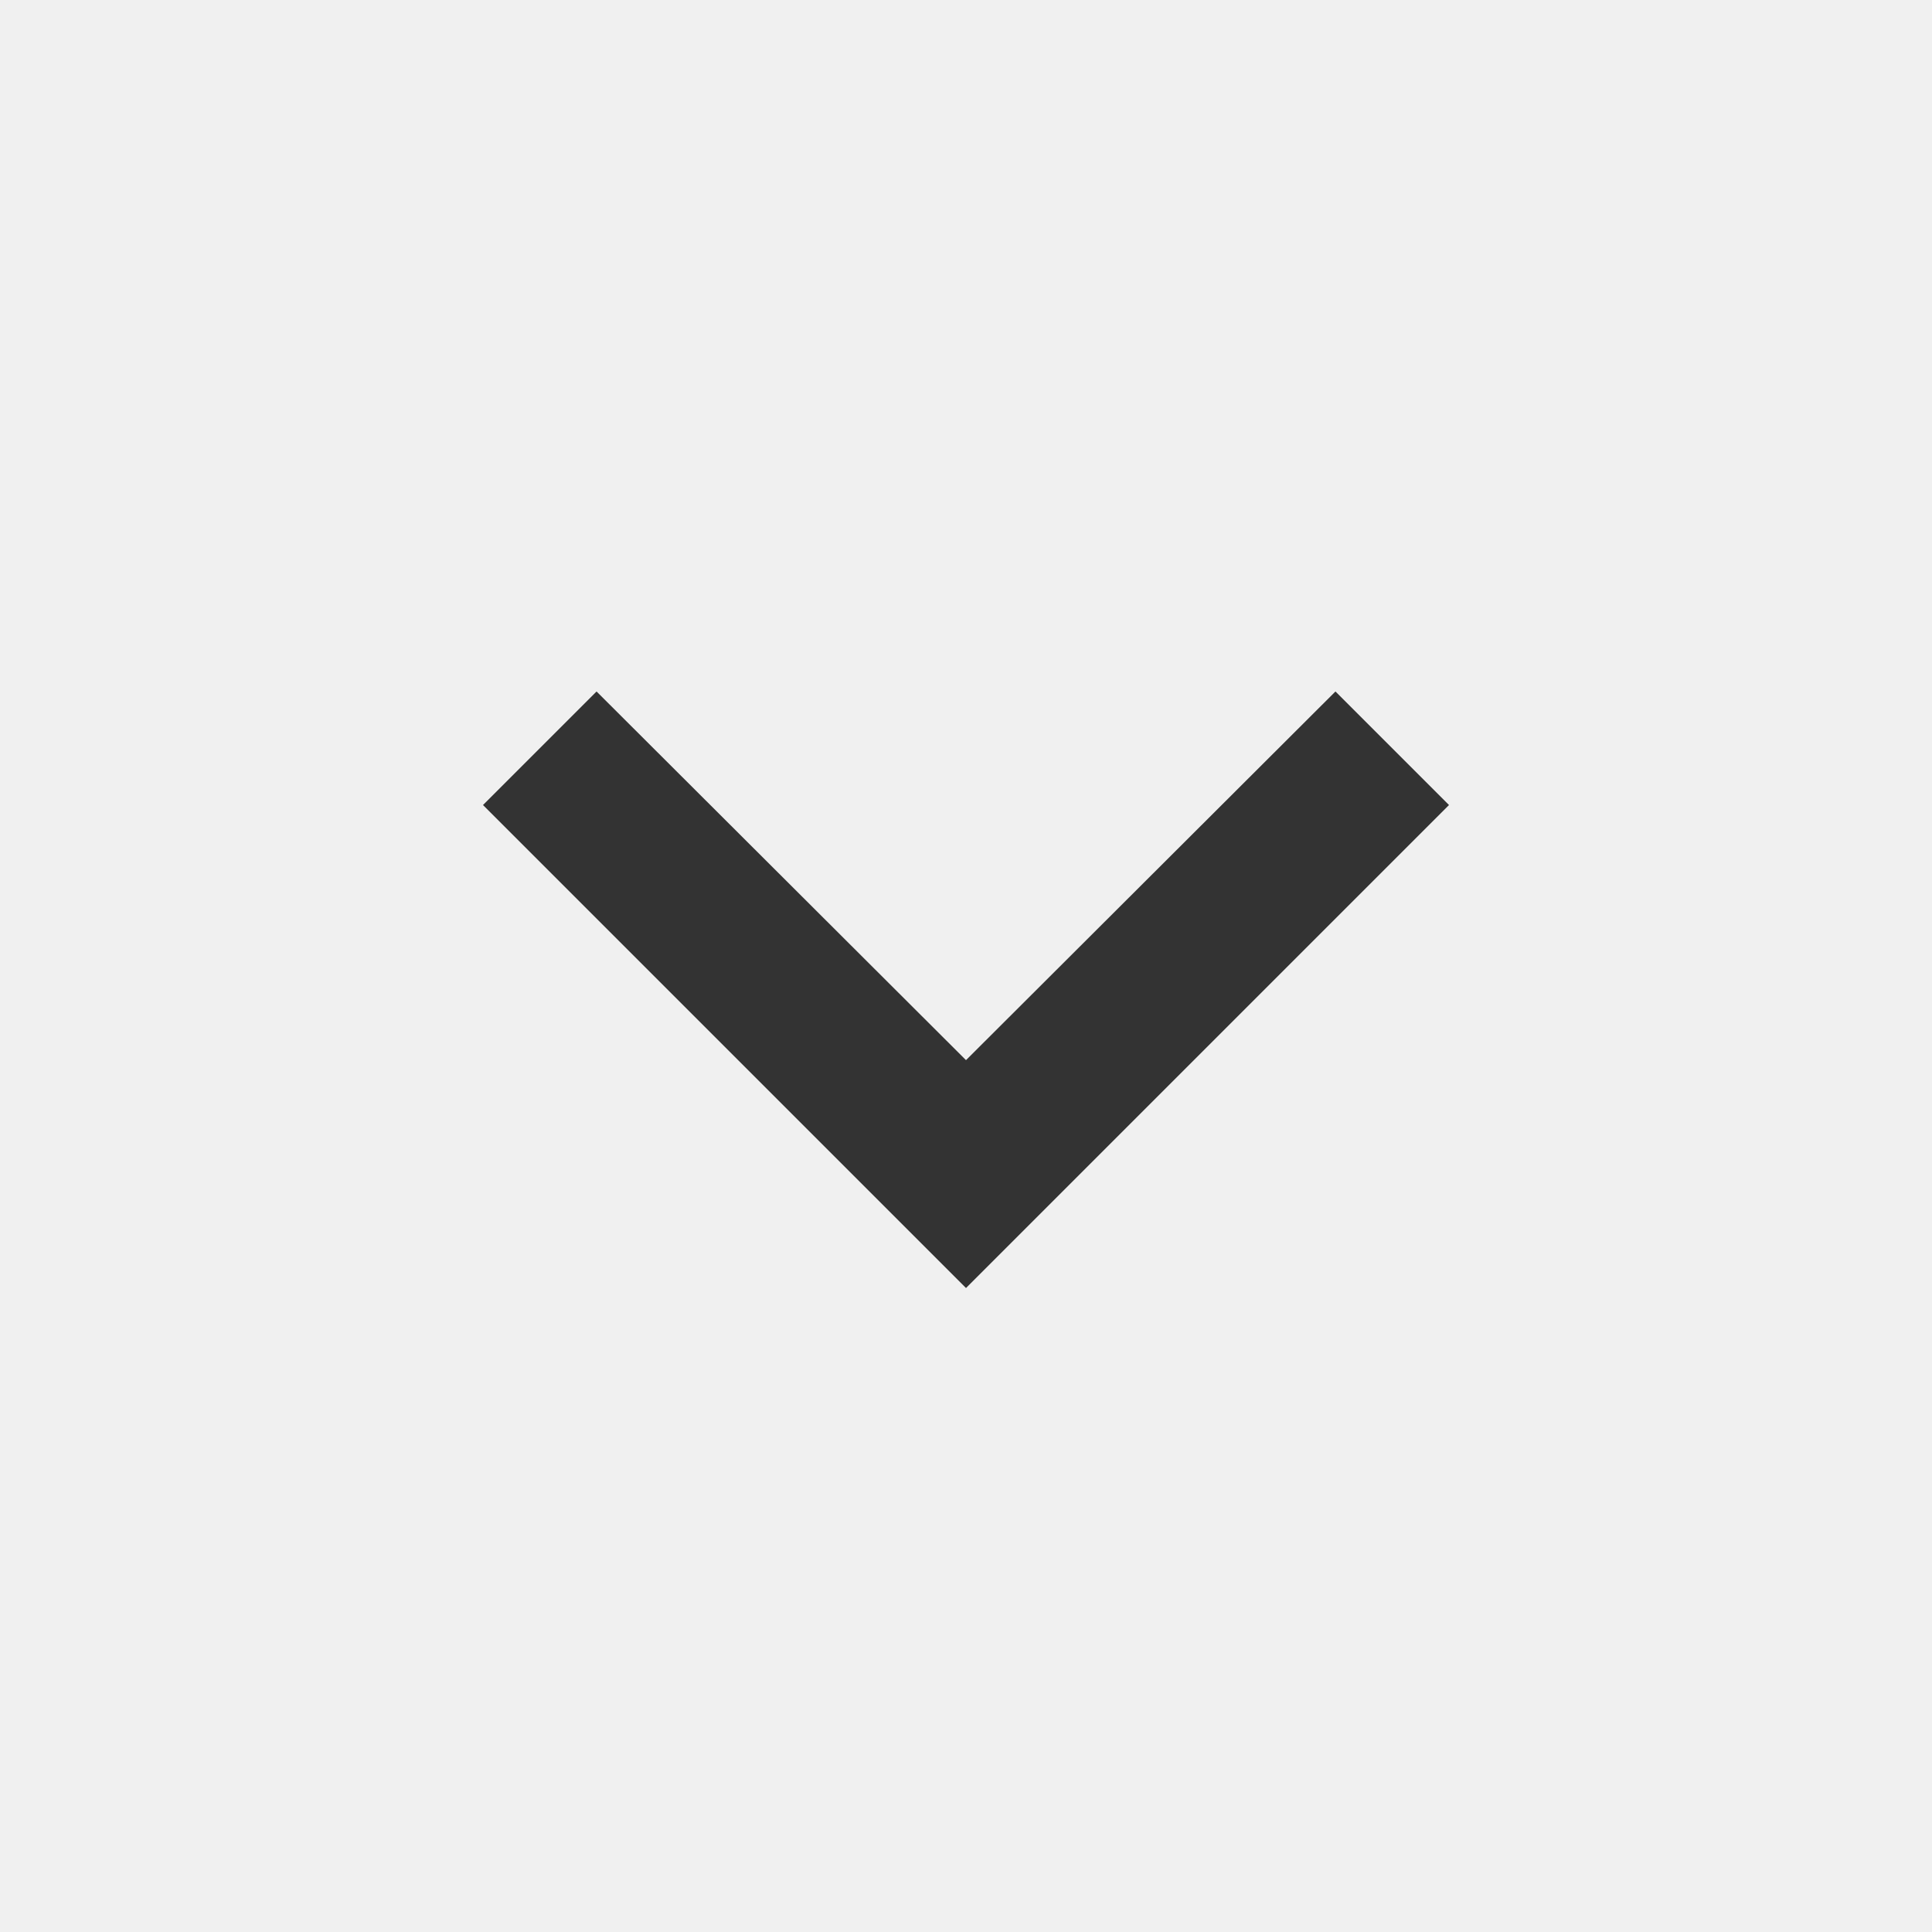
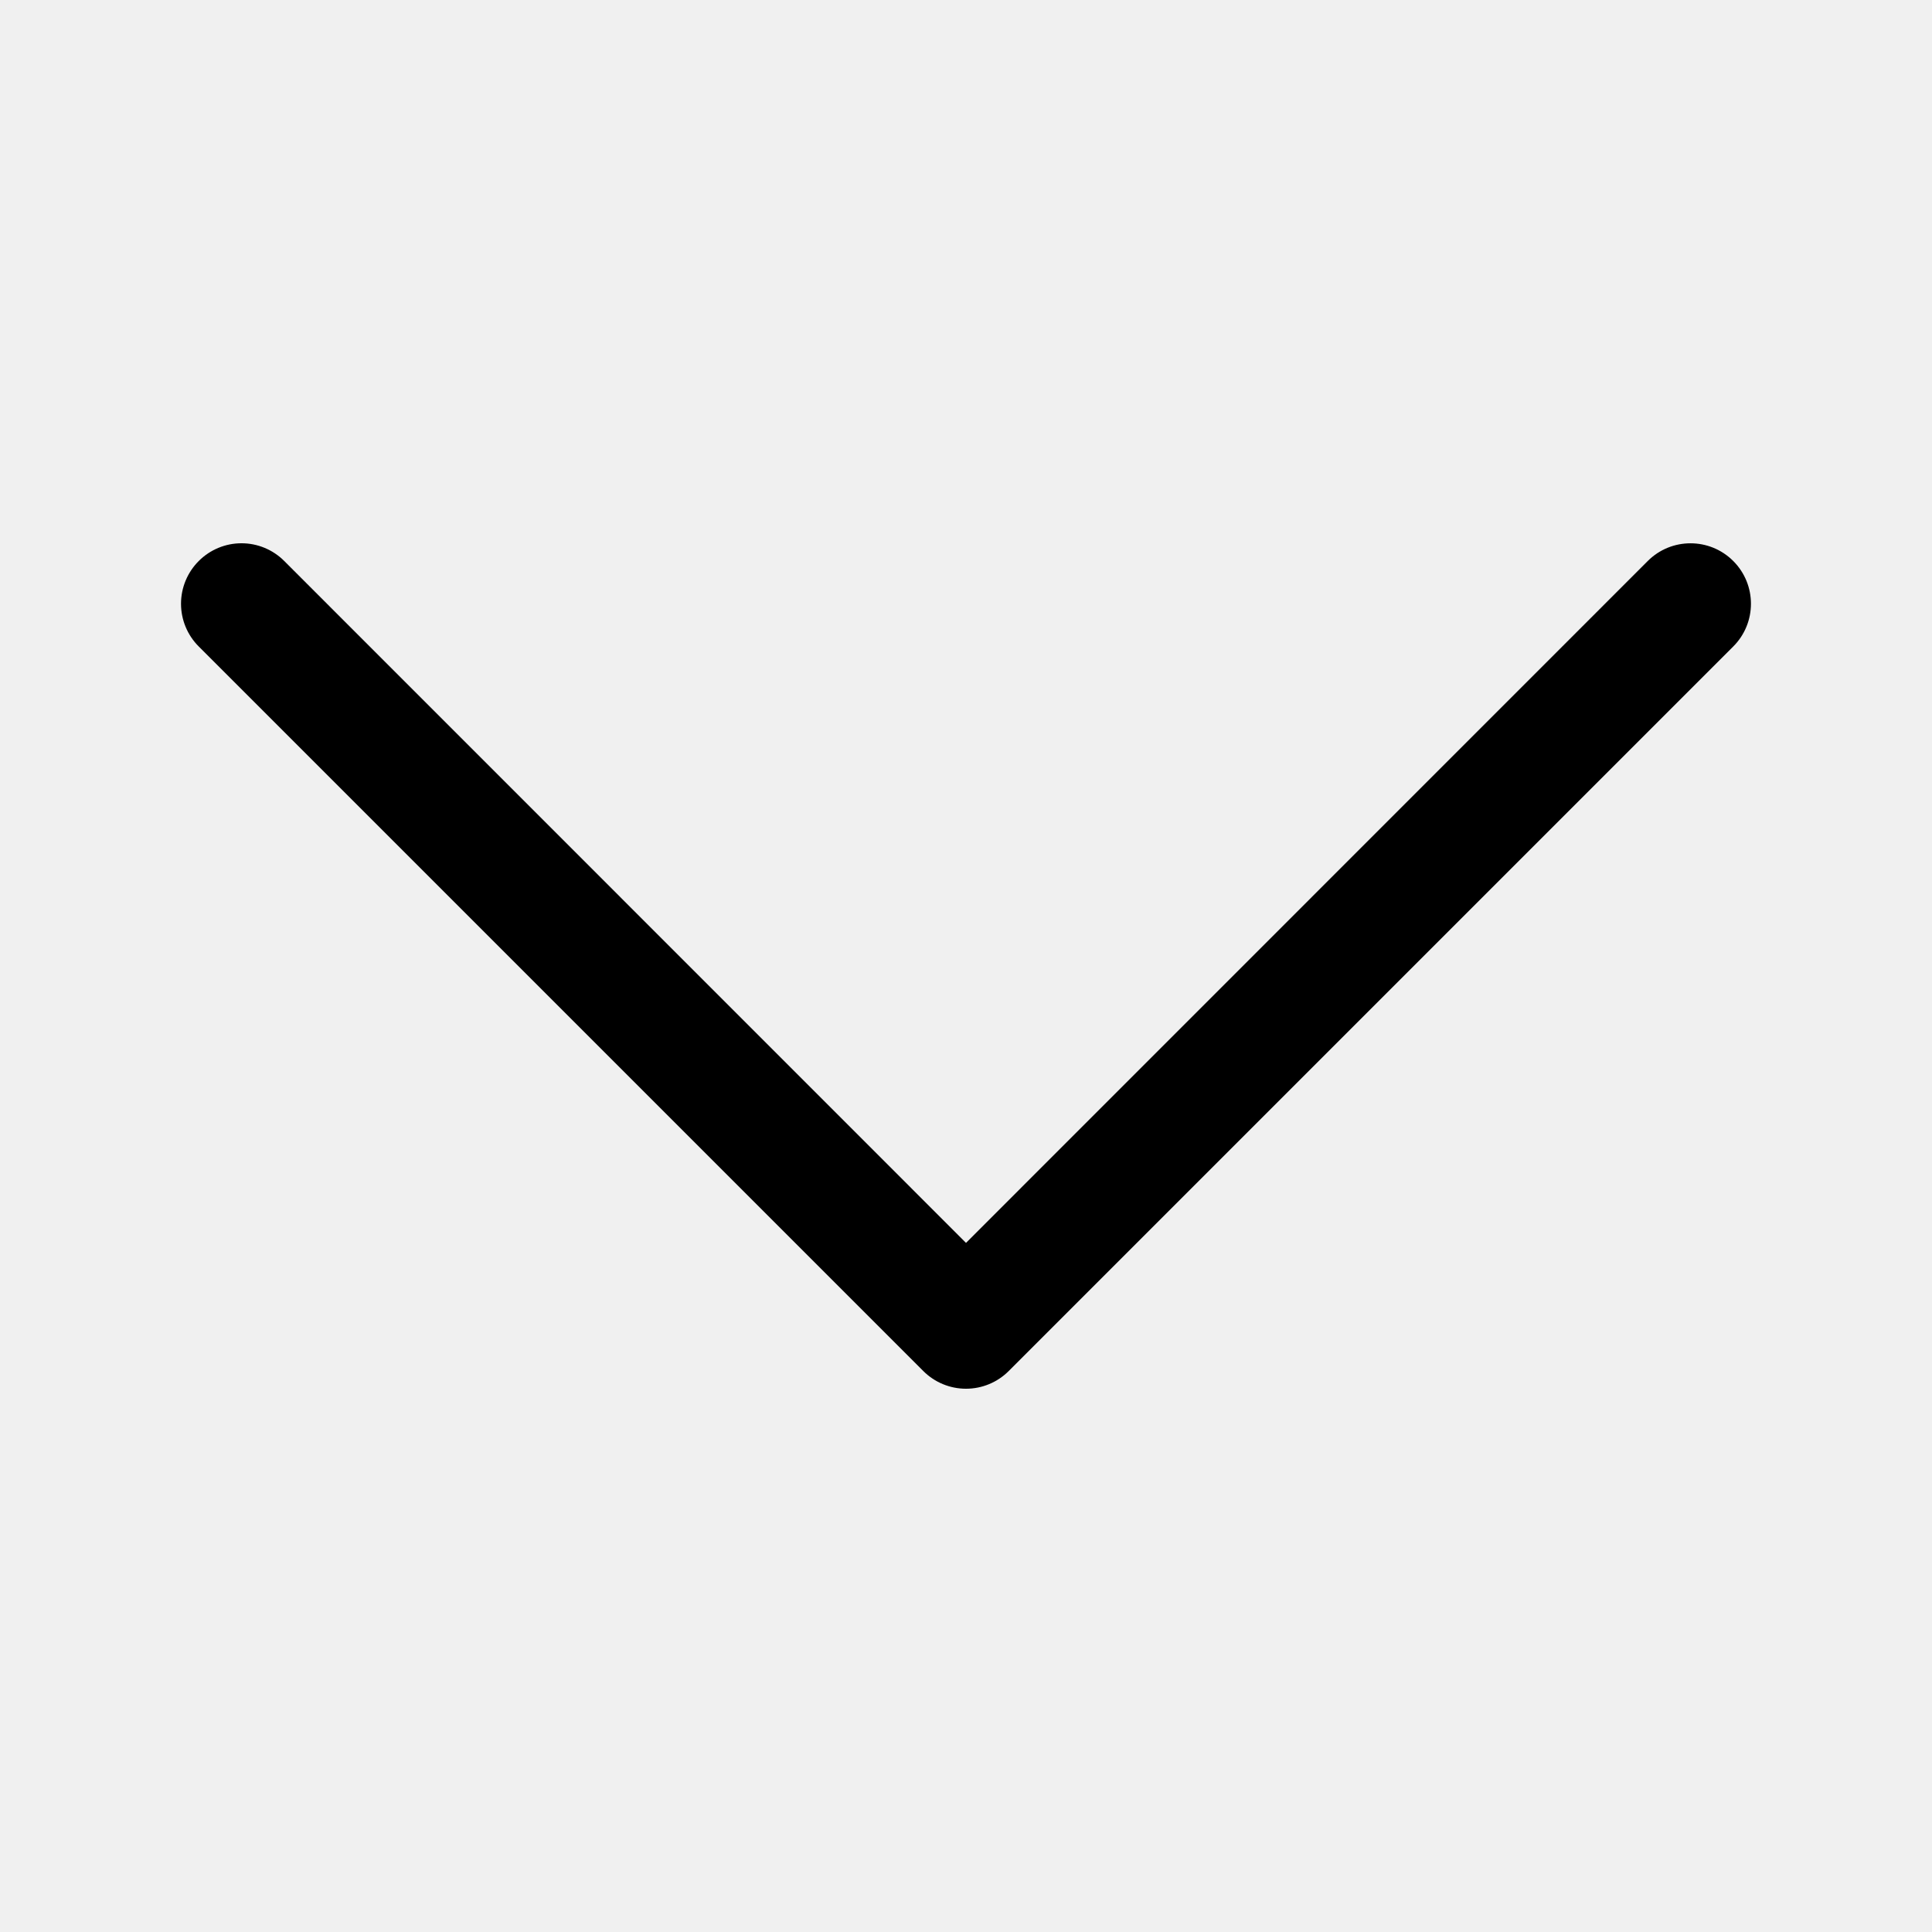
- <svg xmlns="http://www.w3.org/2000/svg" width="22" height="22" viewBox="0 0 22 22" fill="none">
-   <g clip-path="url(#clip0_2399_7711)">
-     <path d="M6.793 7.874L11 12.072L15.207 7.874L16.5 9.167L11 14.667L5.5 9.167L6.793 7.874Z" fill="#333333" />
-   </g>
-   <defs>
-     <clipPath id="clip0_2399_7711">
-       <rect width="22" height="22" fill="white" />
-     </clipPath>
-   </defs>
+ <svg xmlns="http://www.w3.org/2000/svg" width="16" height="16" fill="currentColor" class="bi bi-chevron-down" viewBox="0 0 16 16">
+   <path fill-rule="evenodd" d="M1.646 4.646a.5.5 0 0 1 .708 0L8 10.293l5.646-5.647a.5.5 0 0 1 .708.708l-6 6a.5.5 0 0 1-.708 0l-6-6a.5.5 0 0 1 0-.708" />
</svg>
